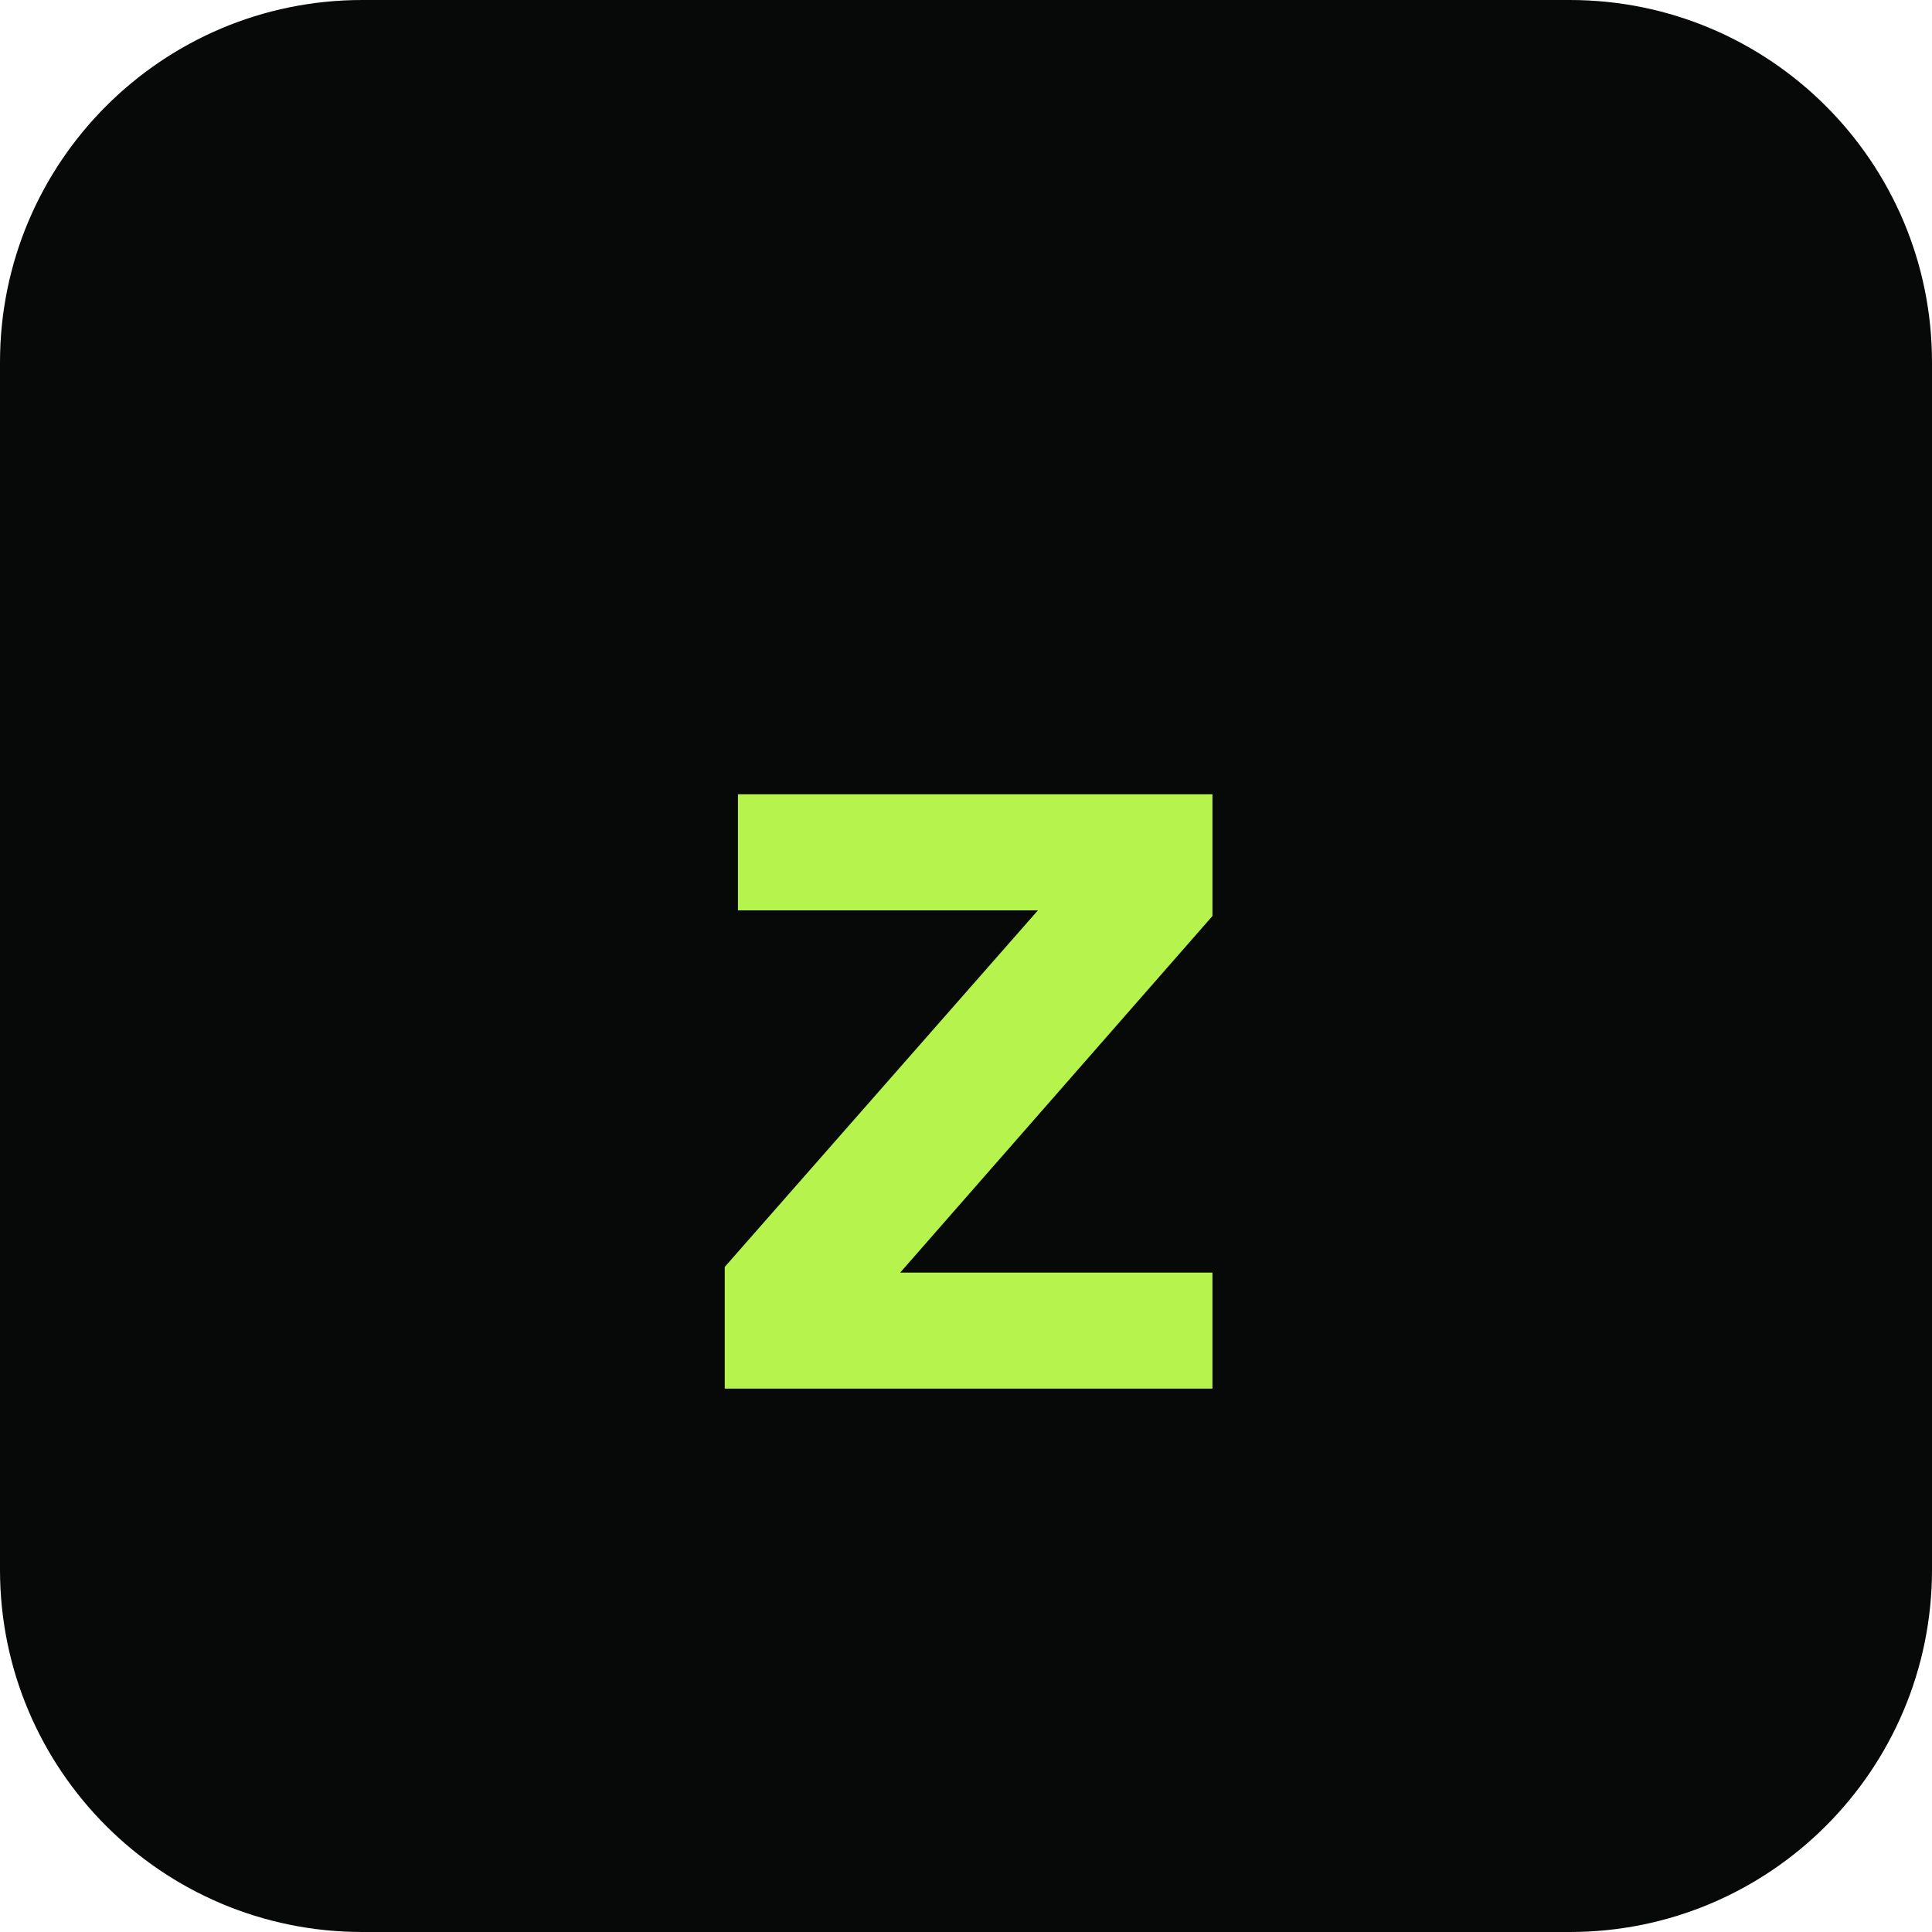
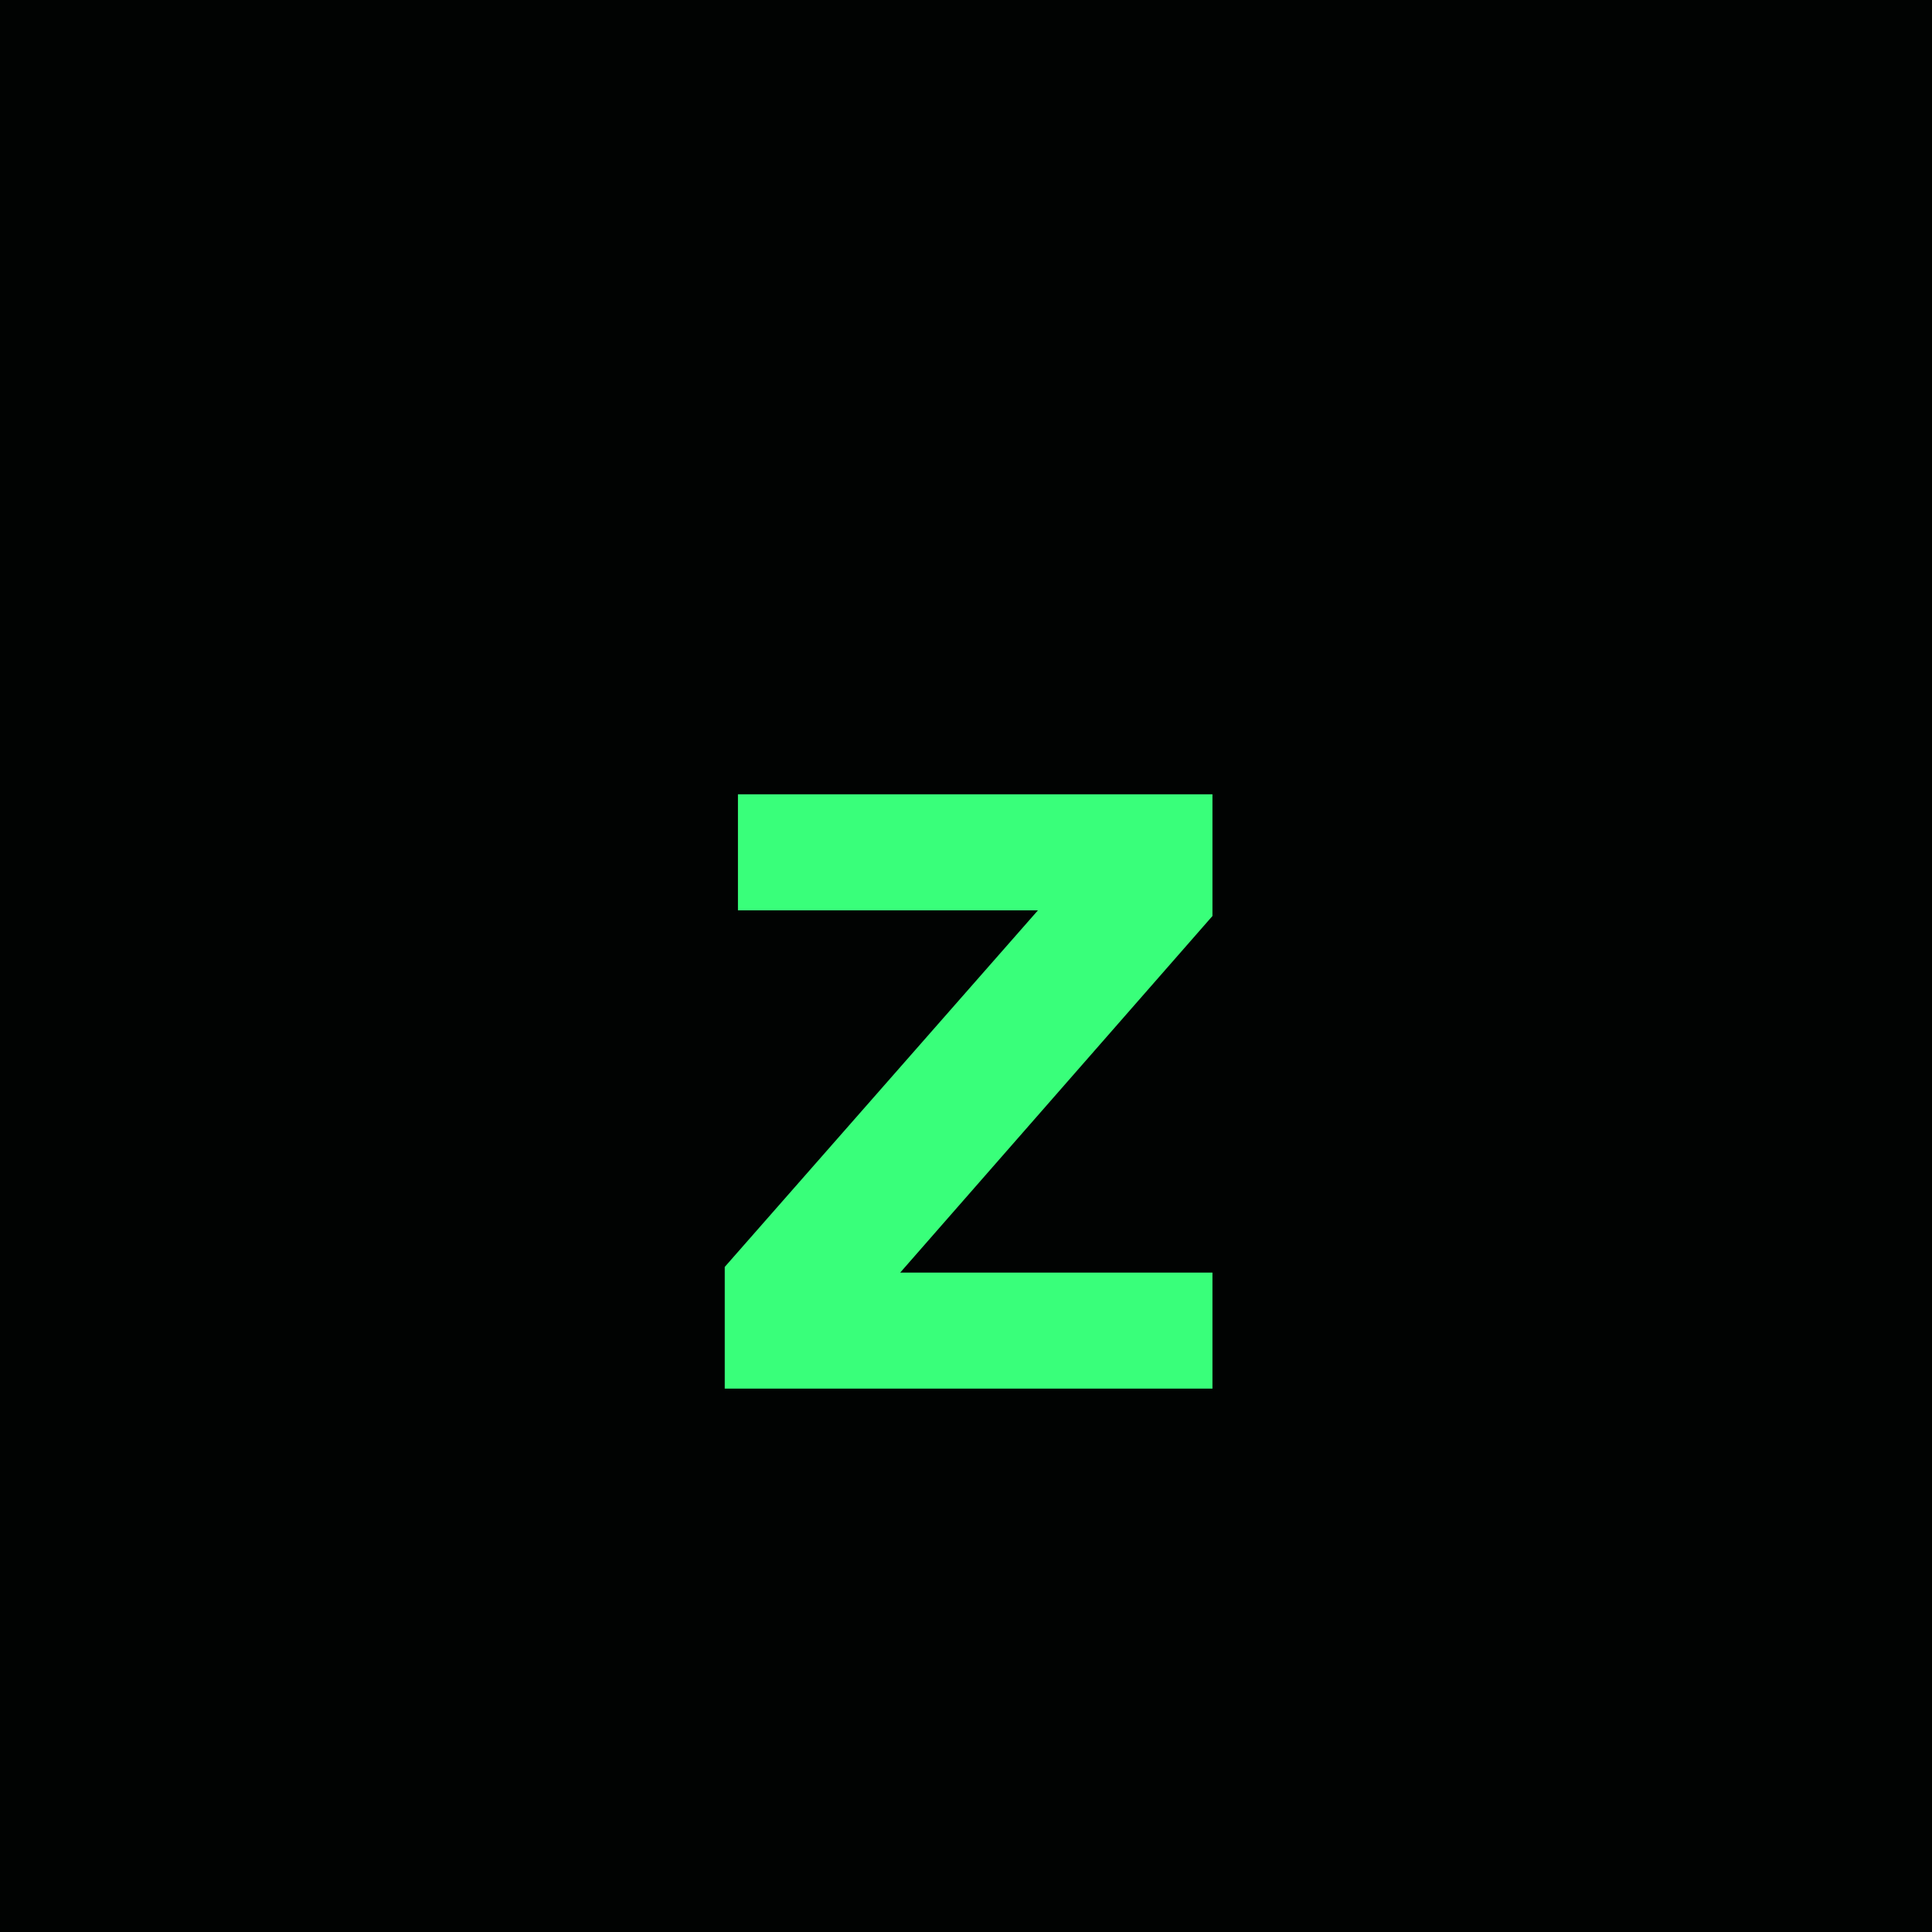
<svg xmlns="http://www.w3.org/2000/svg" viewBox="0 0 32 32">
-   <rect width="32" height="32" rx="6" fill="#070908" />
-   <text x="16" y="23" text-anchor="middle" font-family="IBM Plex Mono, ui-monospace, monospace" font-size="18" font-weight="600" fill="#b6f34d">z</text>
+   <rect width="32" height="32" fill="#010302" />
+   <text x="16" y="23" text-anchor="middle" font-family="IBM Plex Mono, ui-monospace, monospace" font-size="18" font-weight="600" fill="#39ff7a">z</text>
</svg>
